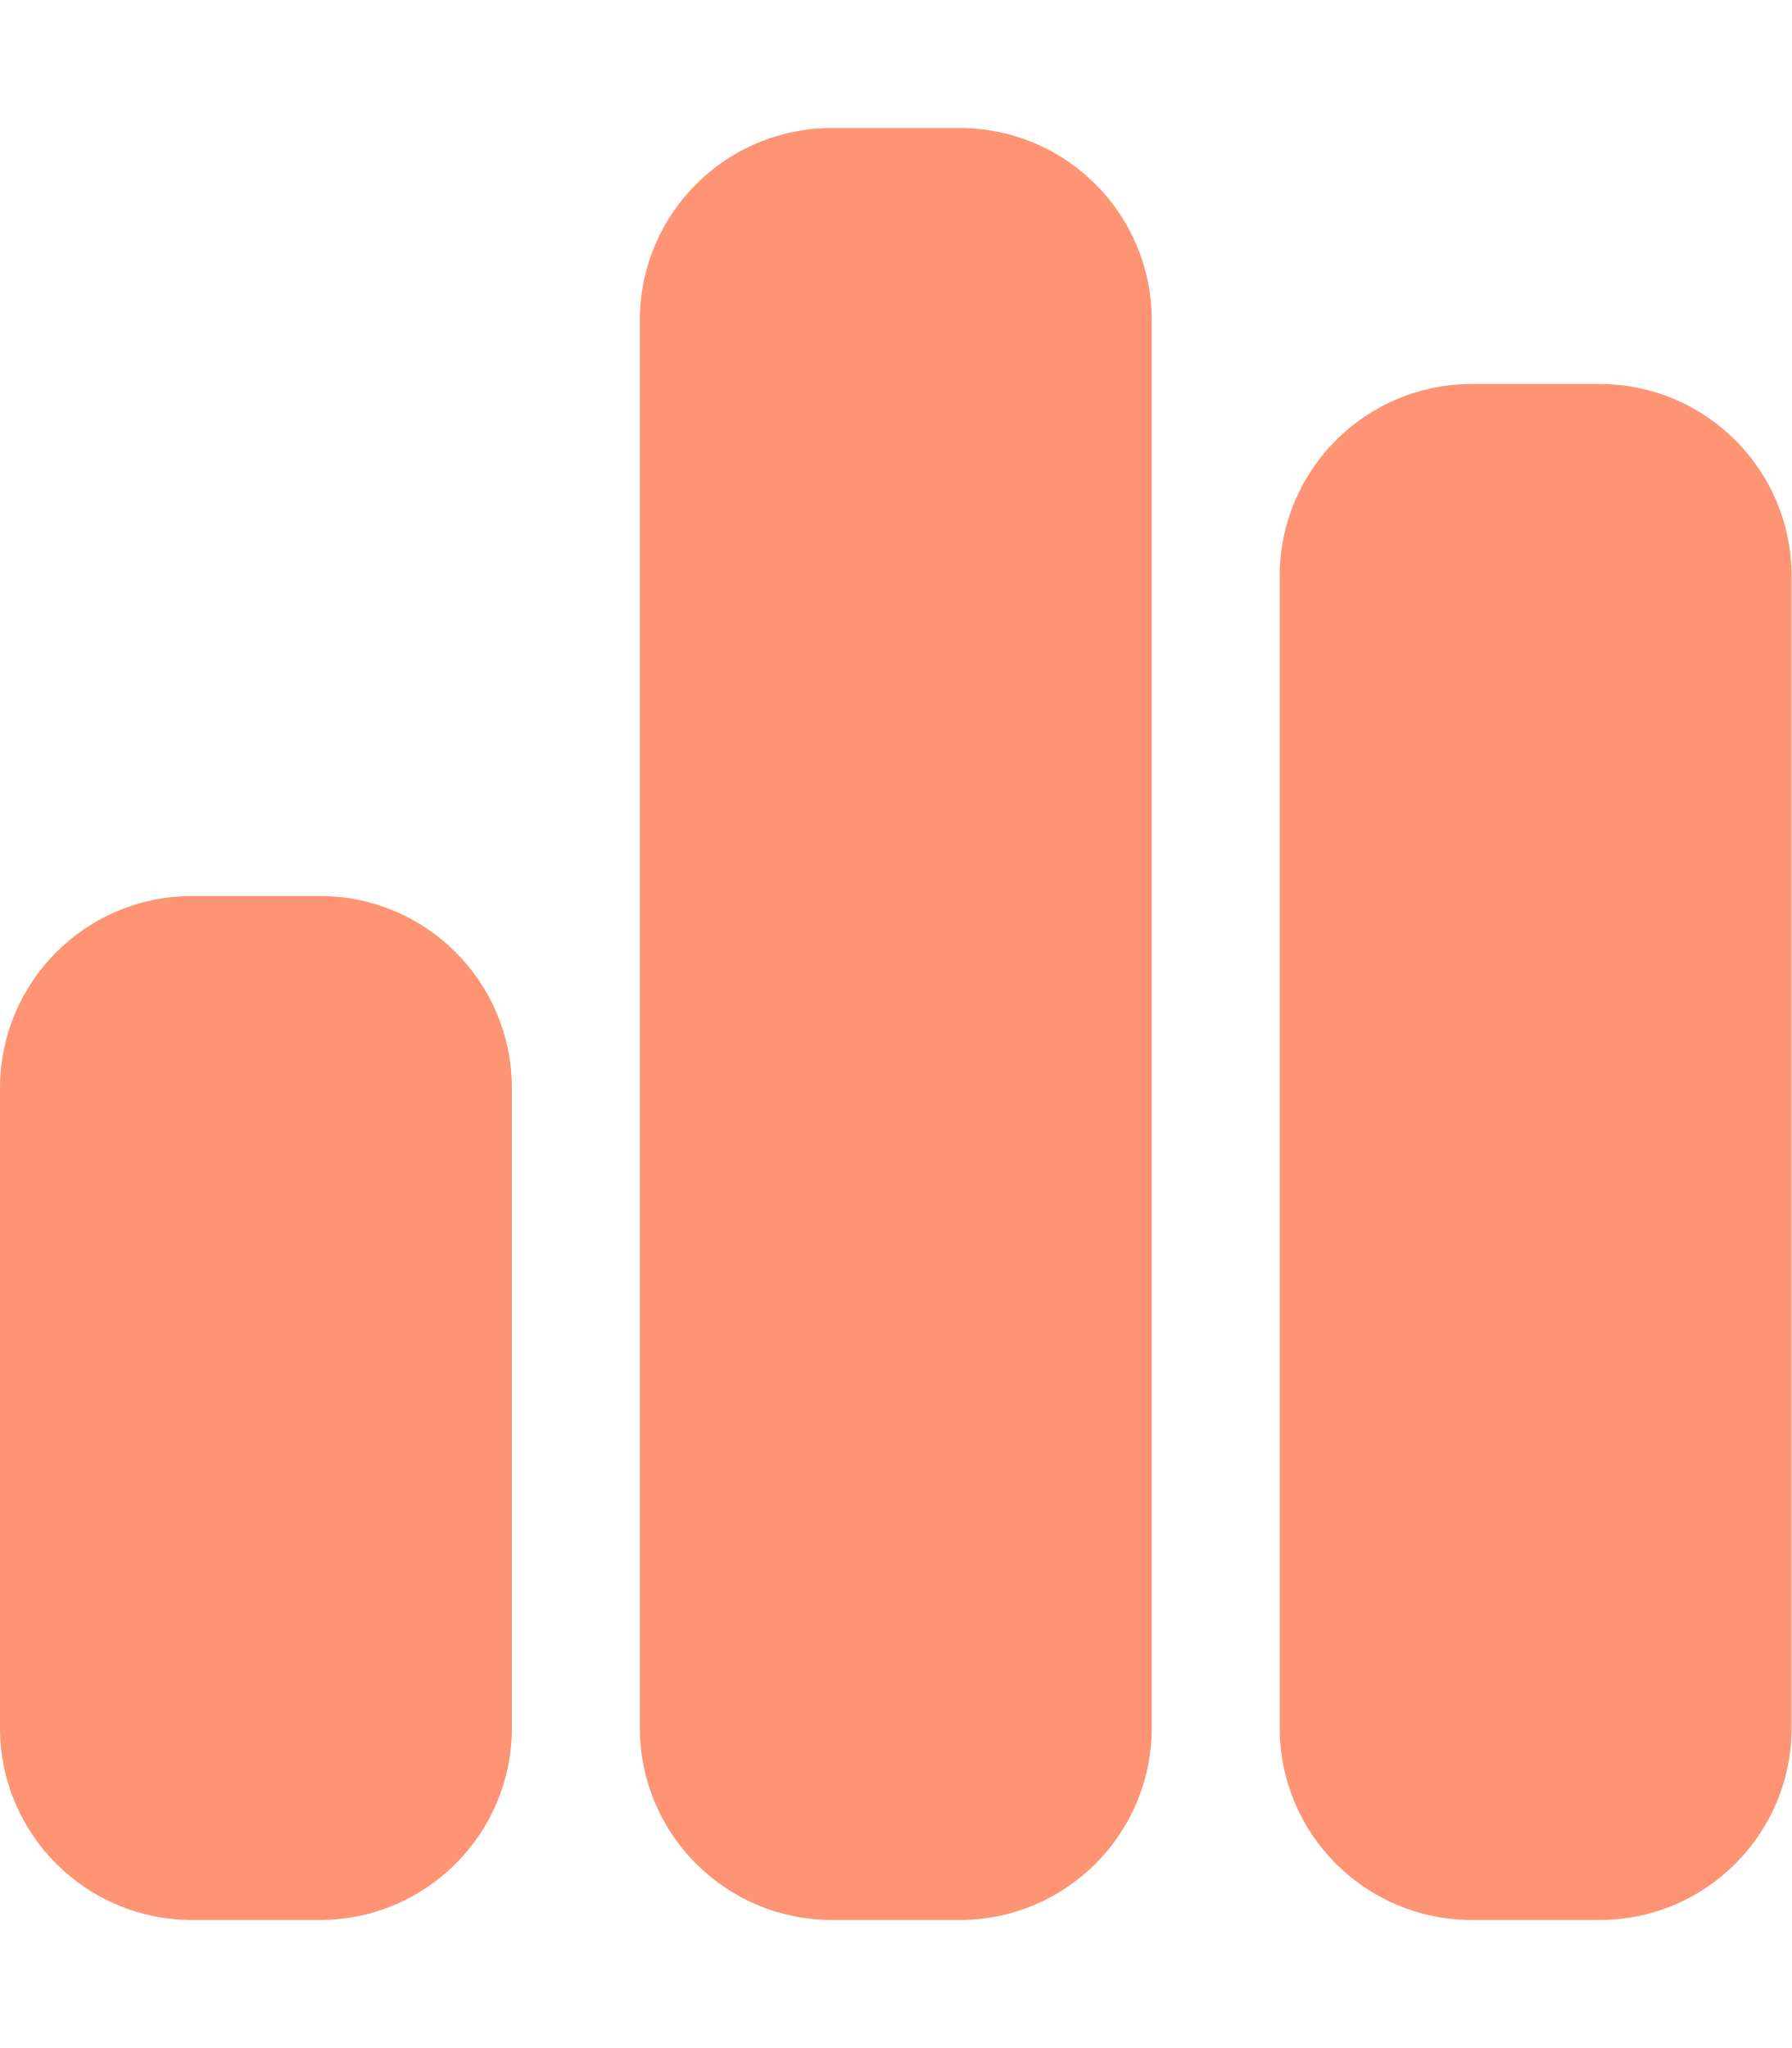
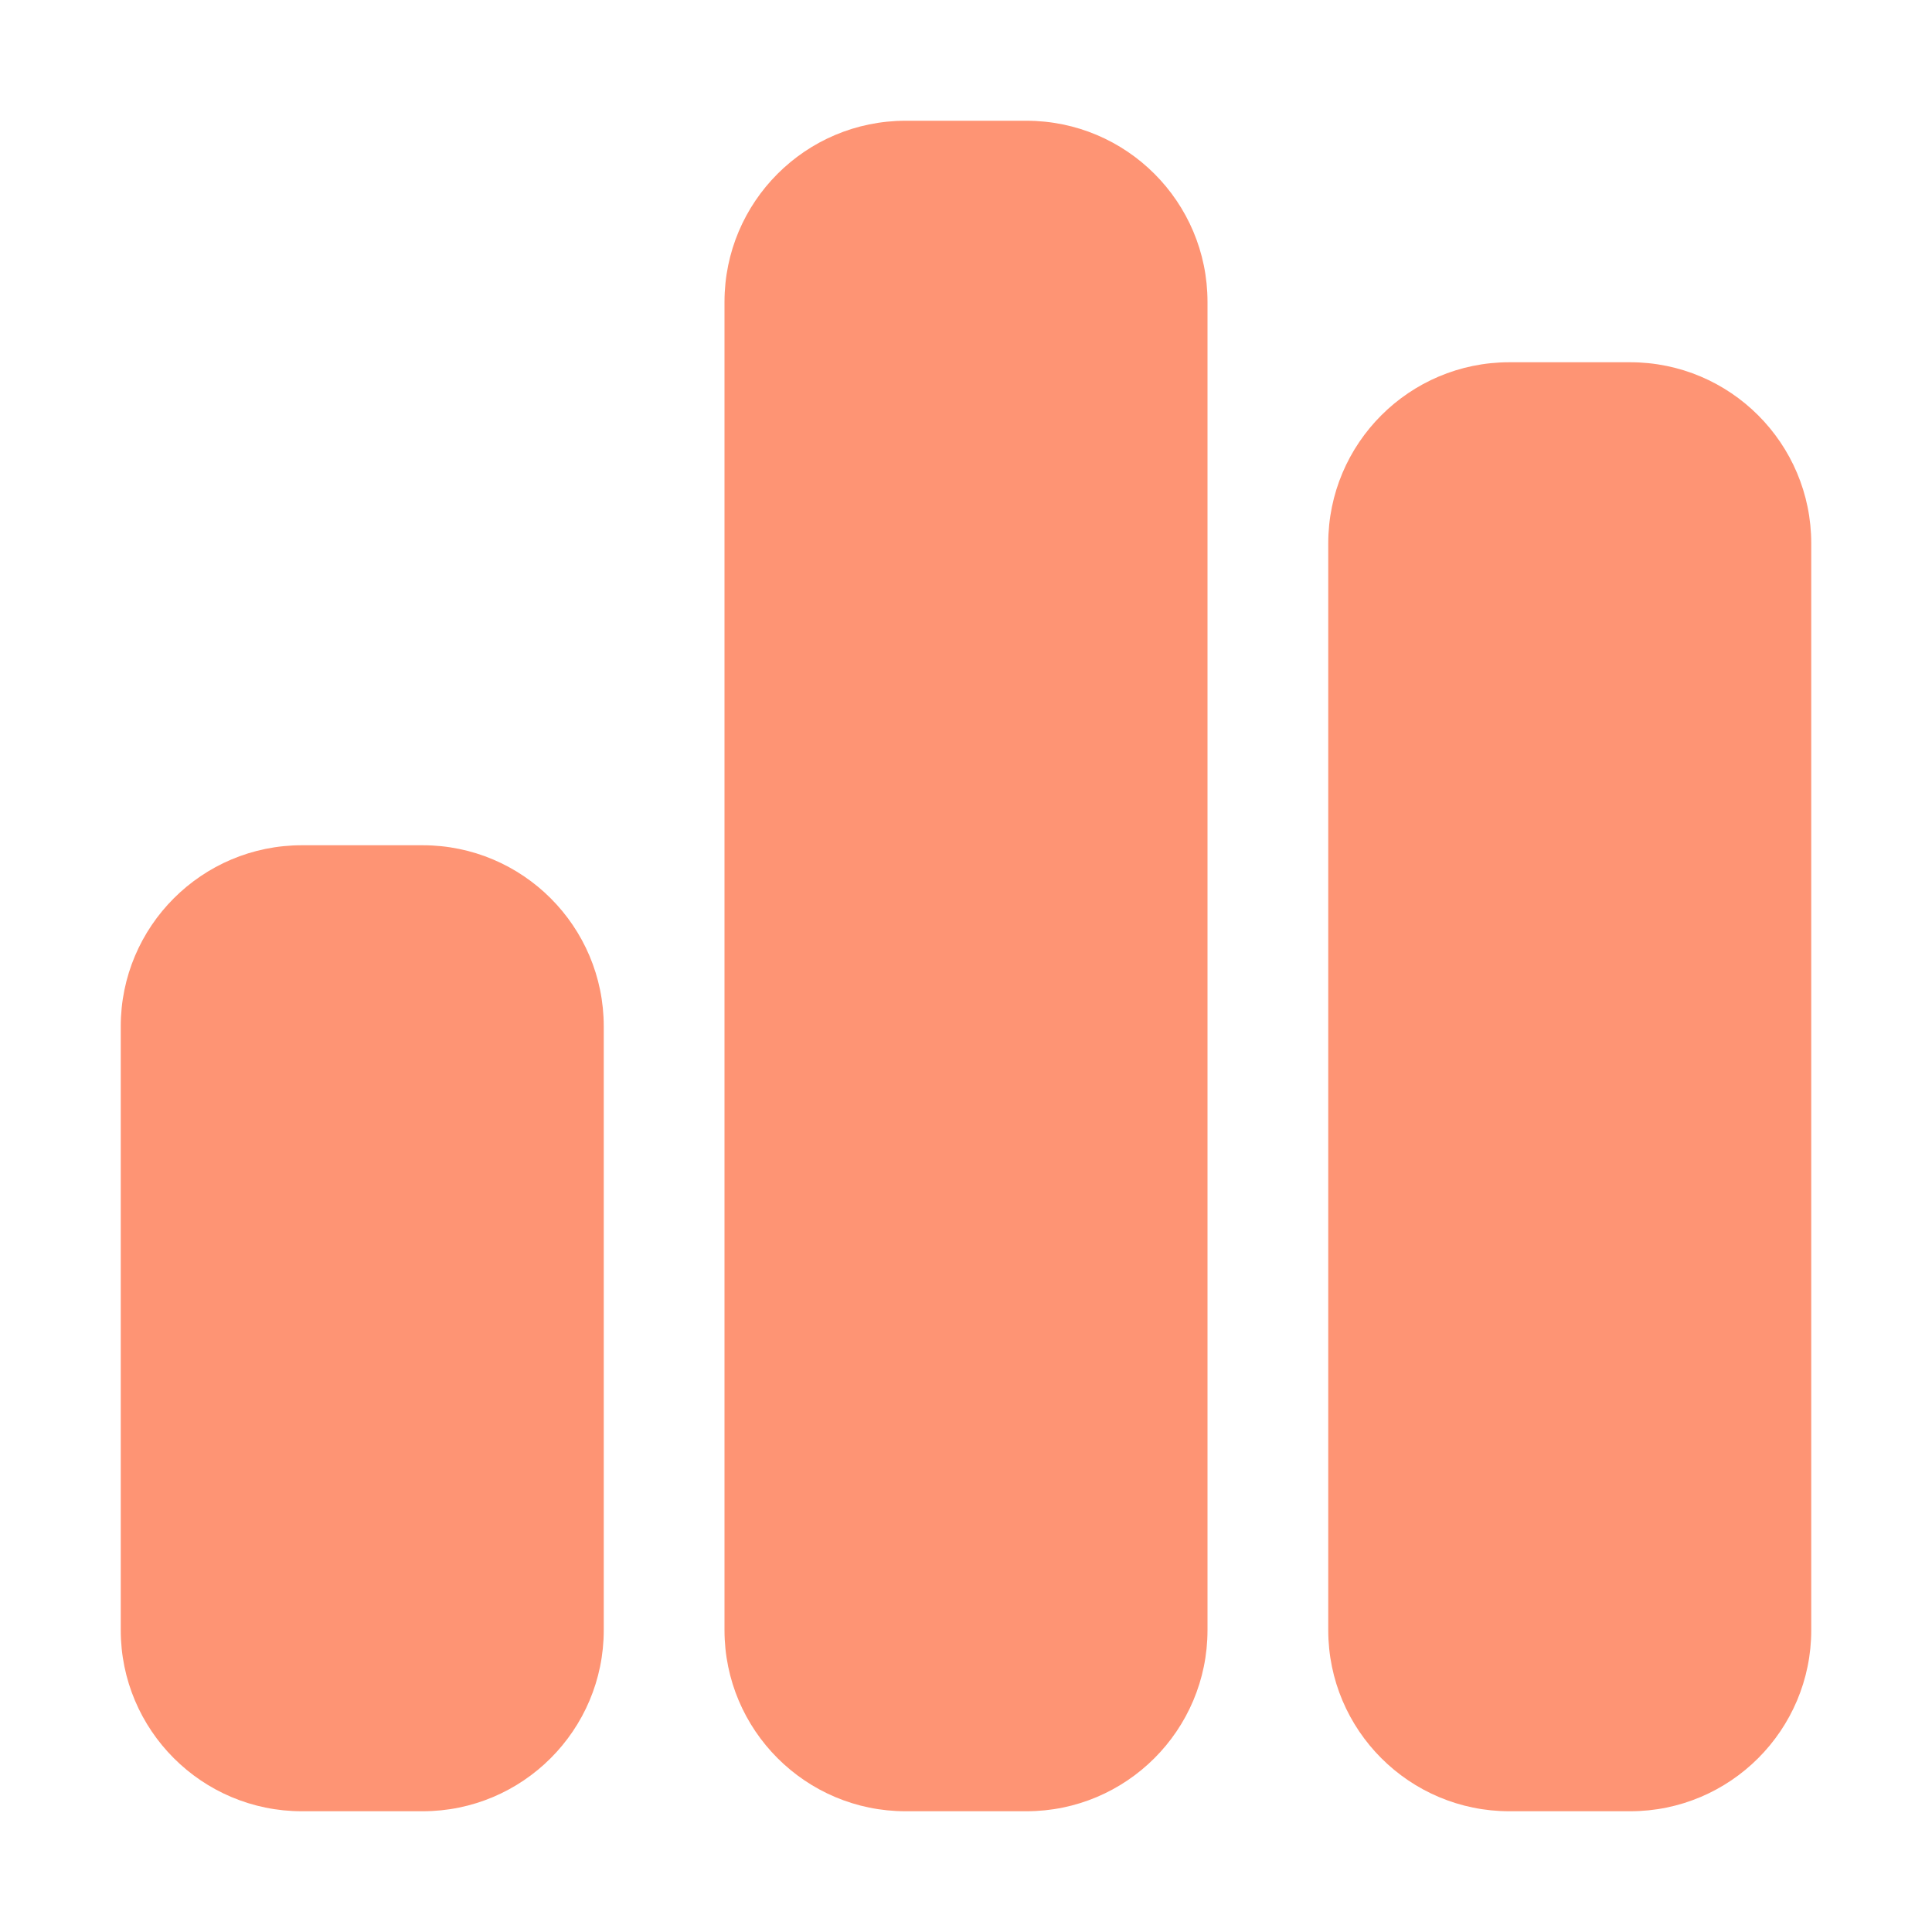
- <svg xmlns="http://www.w3.org/2000/svg" fill="#fe9474" viewBox="0 0 448 512">
+ <svg xmlns="http://www.w3.org/2000/svg" fill="#fe9474" viewBox="0 0 448 512" width="100" height="100">
  <path d="M160 80c0-26.5 21.5-48 48-48l32 0c26.5 0 48 21.5 48 48l0 352c0 26.5-21.5 48-48 48l-32 0c-26.5 0-48-21.5-48-48l0-352zM0 272c0-26.5 21.5-48 48-48l32 0c26.5 0 48 21.5 48 48l0 160c0 26.5-21.5 48-48 48l-32 0c-26.5 0-48-21.5-48-48L0 272zM368 96l32 0c26.5 0 48 21.5 48 48l0 288c0 26.5-21.5 48-48 48l-32 0c-26.5 0-48-21.5-48-48l0-288c0-26.5 21.5-48 48-48z" />
</svg>
